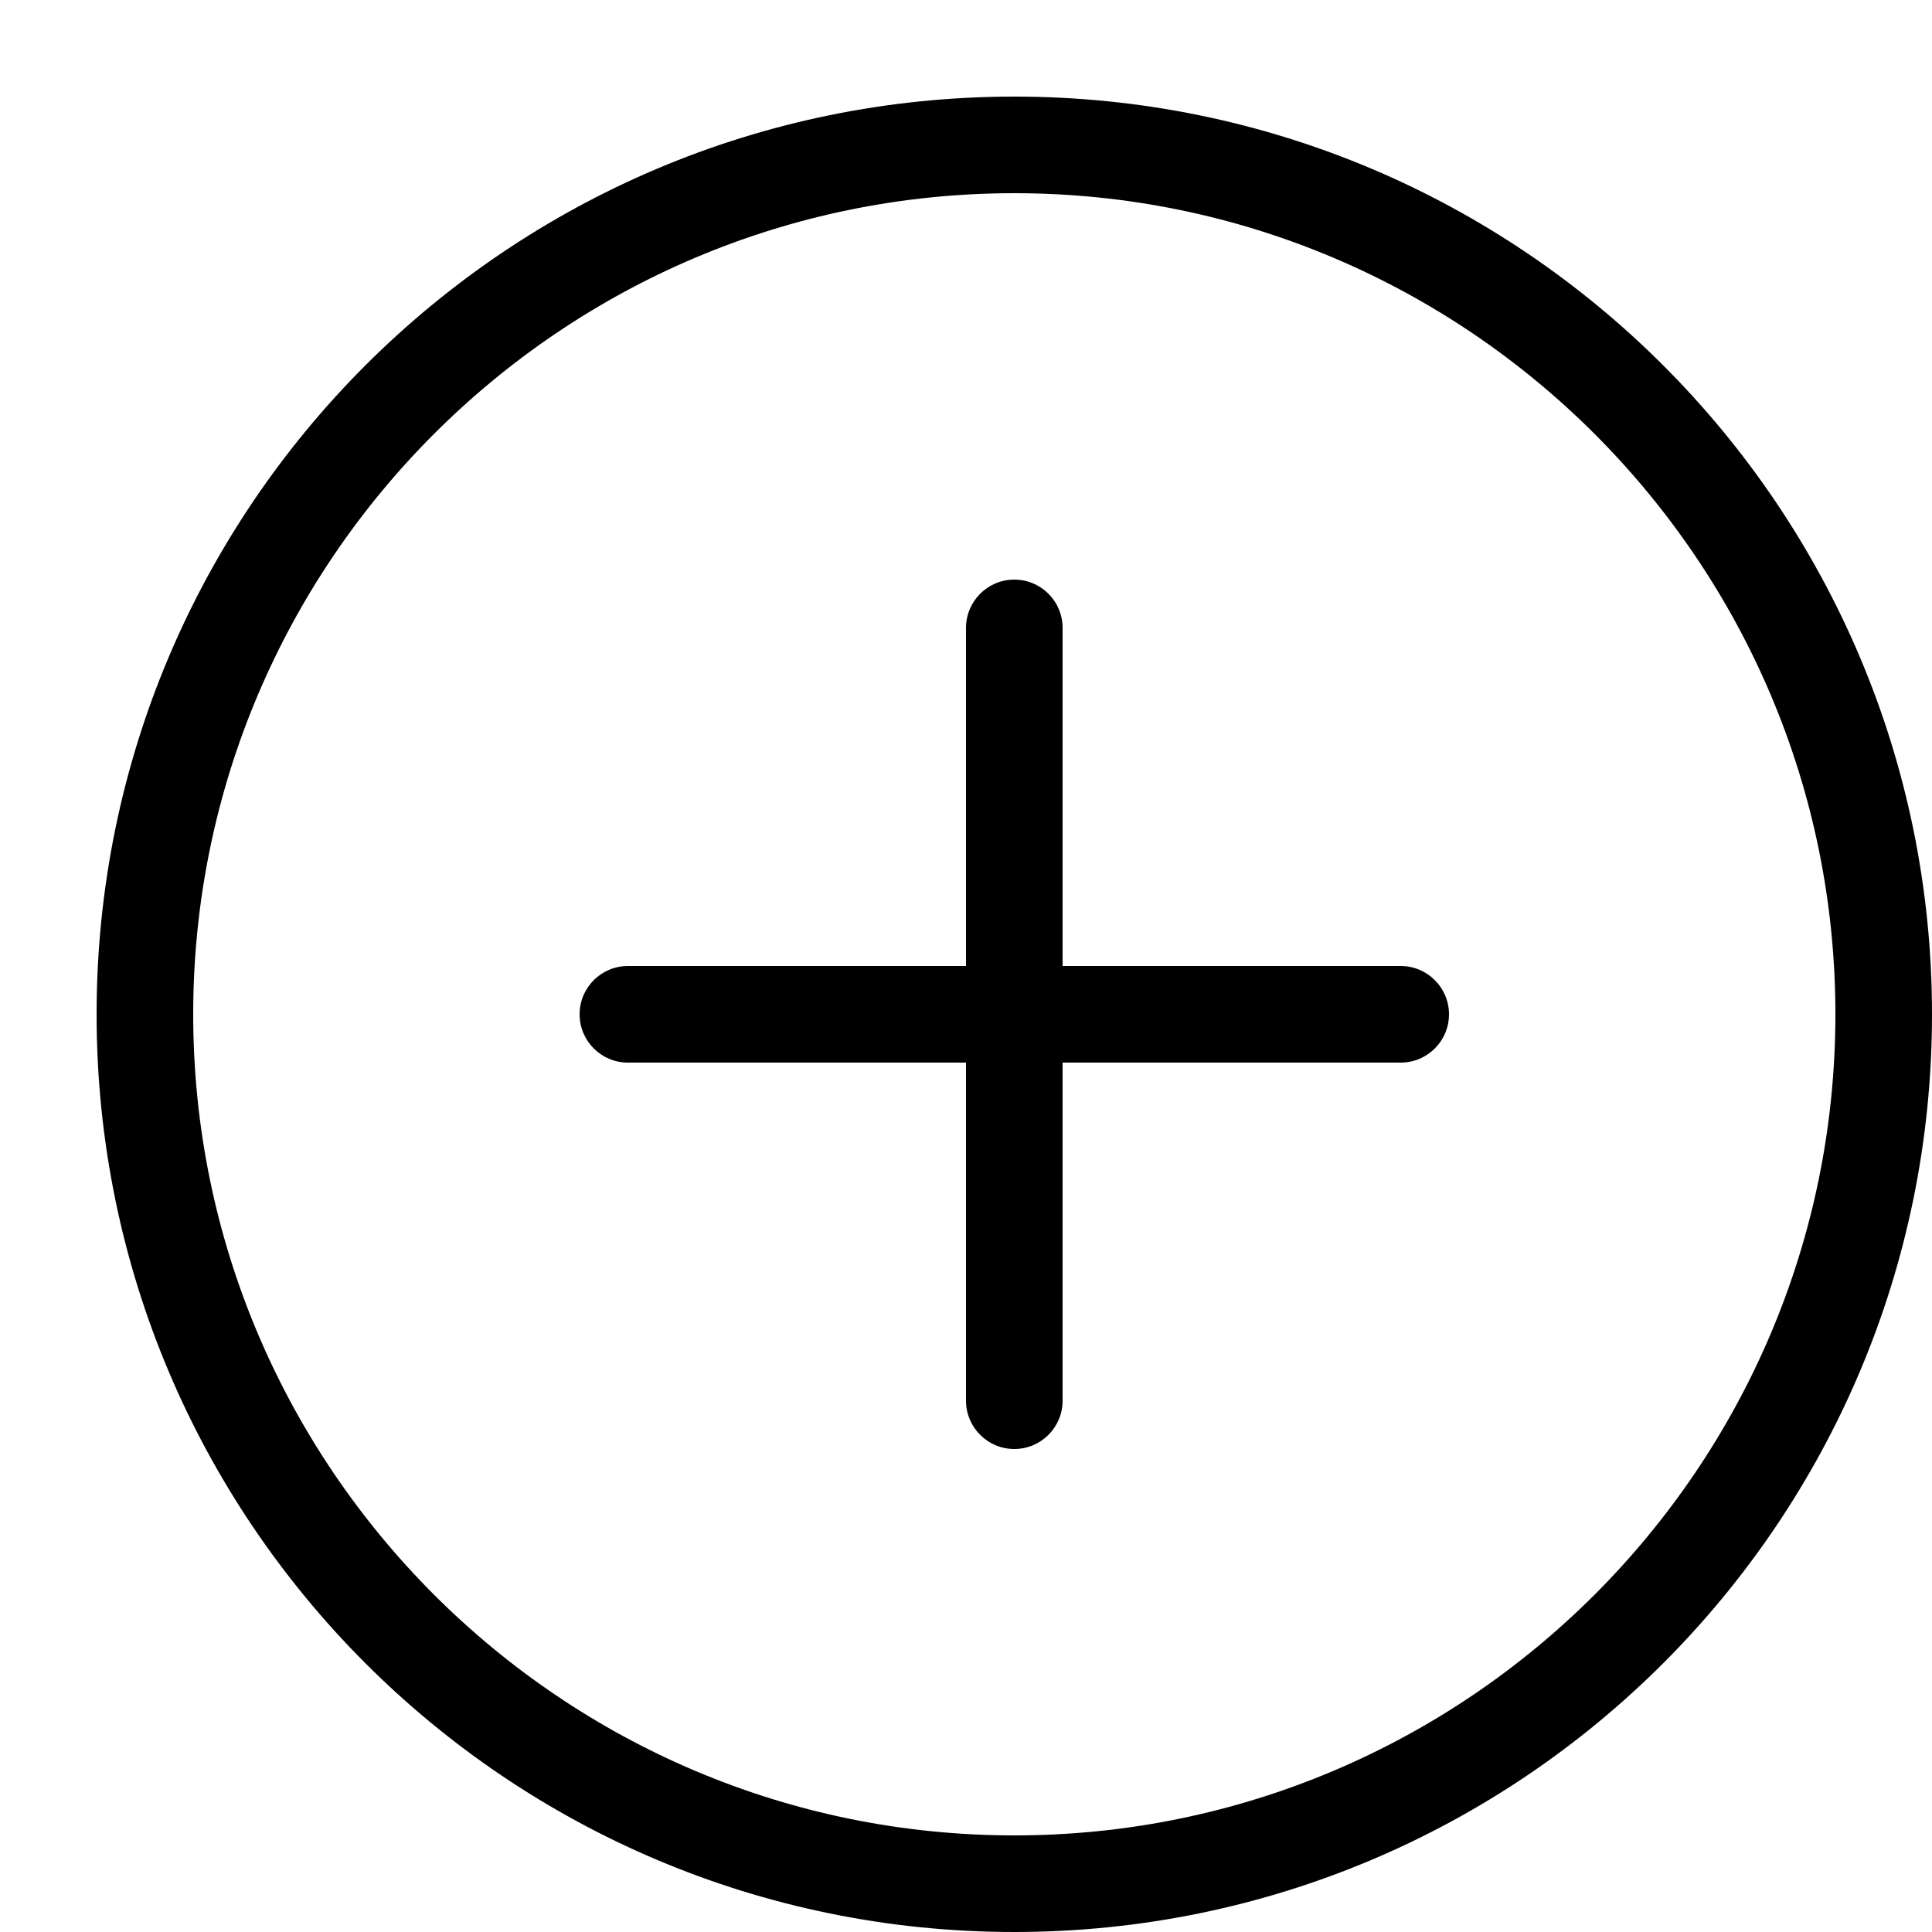
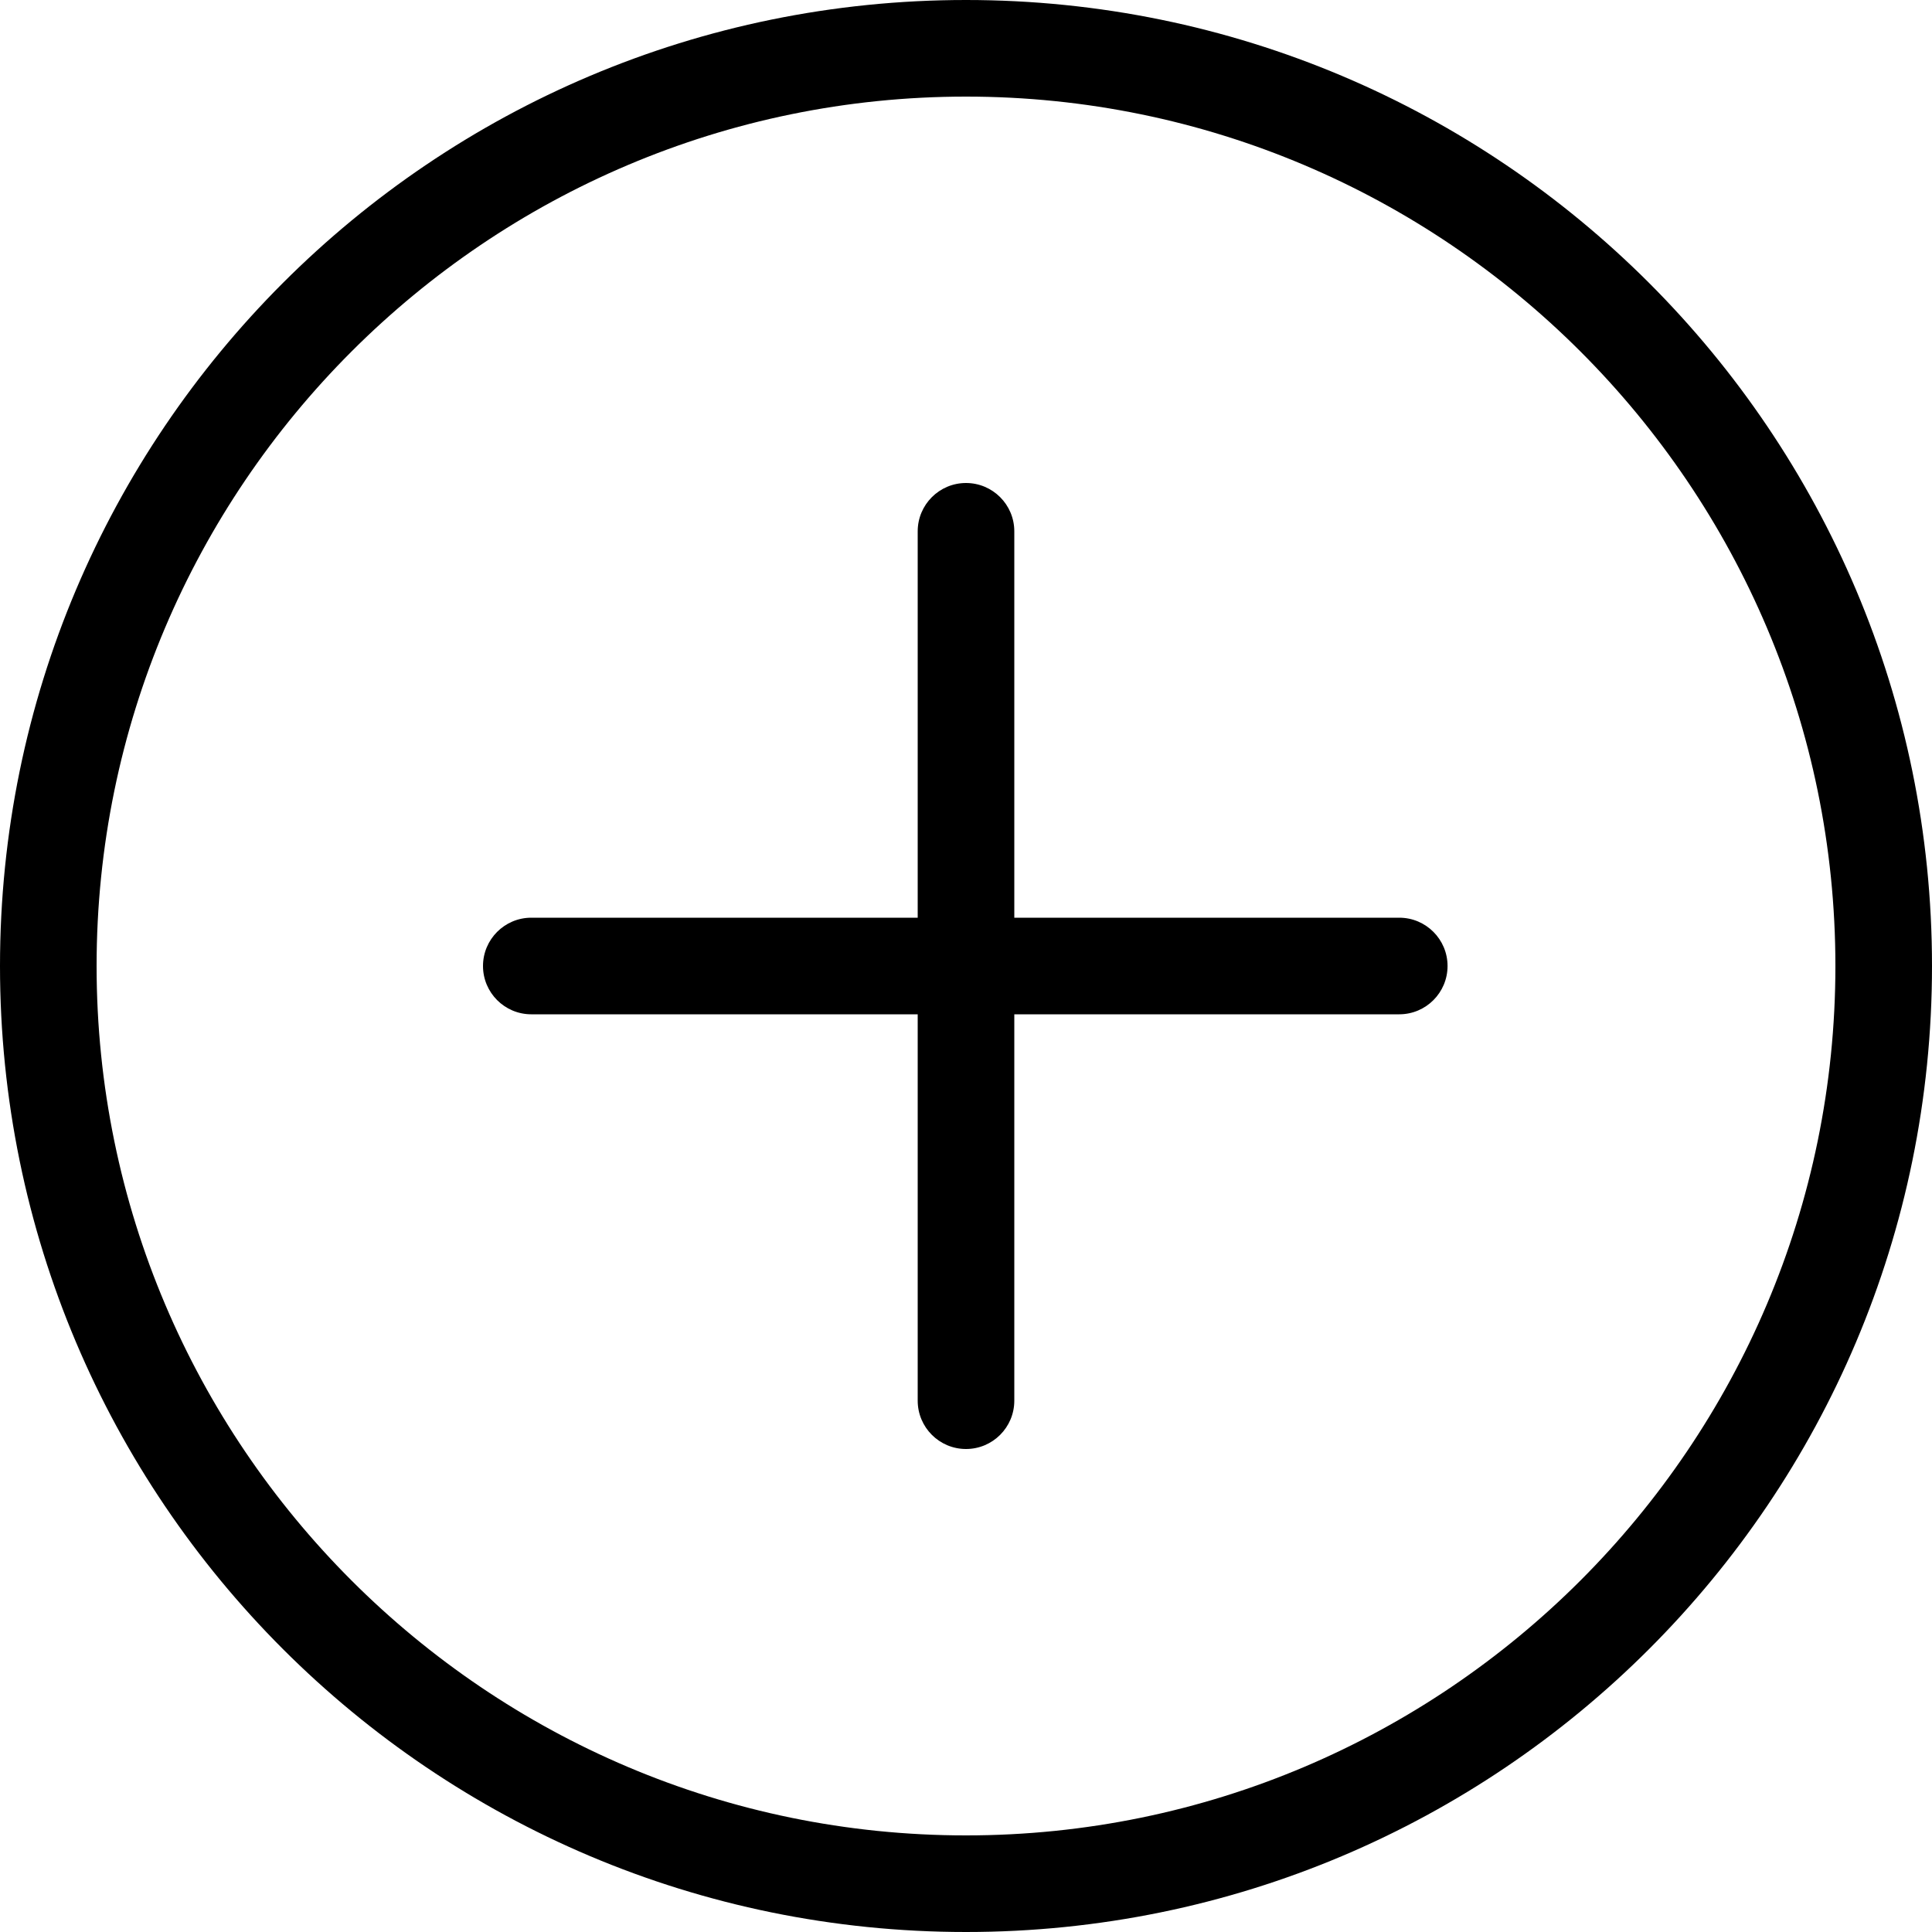
<svg xmlns="http://www.w3.org/2000/svg" width="20" height="20" viewBox="0 0 20 20">
-   <path d="M10.5 19C5.813 19 2 15.187 2 10.5 2 5.813 5.813 2 10.5 2c4.687 0 8.5 3.813 8.5 8.5 0 4.687-3.813 8.5-8.5 8.5m0-18c5.247 0 9.5 4.253 9.5 9.5 0 5.247-4.253 9.5-9.5 9.5C5.253 20 1 15.747 1 10.5 1 5.253 5.253 1 10.5 1zm4 9L11 10l0-3.5c0-.276-.224-.5-.5-.5-.276 0-.5.224-.5.5l0 3.5-3.5 0c-.276 0-.5.224-.5.5 0 .276.224.5.5.5l3.5 0 0 3.5c0 .276.224.5.5.5.276 0 .5-.224.5-.5l0-3.5 3.5 0c.276 0 .5-.224.5-.5 0-.276-.224-.5-.5-.5z" fill="#000" fill-rule="evenodd" />
+   <path d="M10 0c5.523 0 10 4.477 10 10 0 5.523-4.477 10-10 10-5.523 0-10-4.477-10-10C0 4.477 4.477 0 10 0zm0 19c4.963 0 9-4.037 9-9 0-4.963-4.037-9-9-9-4.963 0-9 4.037-9 9 0 4.963 4.037 9 9 9zm4.485-9.5c.276 0 .5.224.5.5 0 .276-.224.5-.5.5l-3.985 0 0 4c0 .276-.224.5-.5.5-.276 0-.5-.224-.5-.5l0-4-4 0c-.276 0-.5-.224-.5-.5 0-.276.224-.5.5-.5l4 0 0-4c0-.276.224-.5.5-.5.276 0 .5.224.5.5l0 4 3.985 0z" fill="#000" fill-rule="evenodd" />
</svg>
